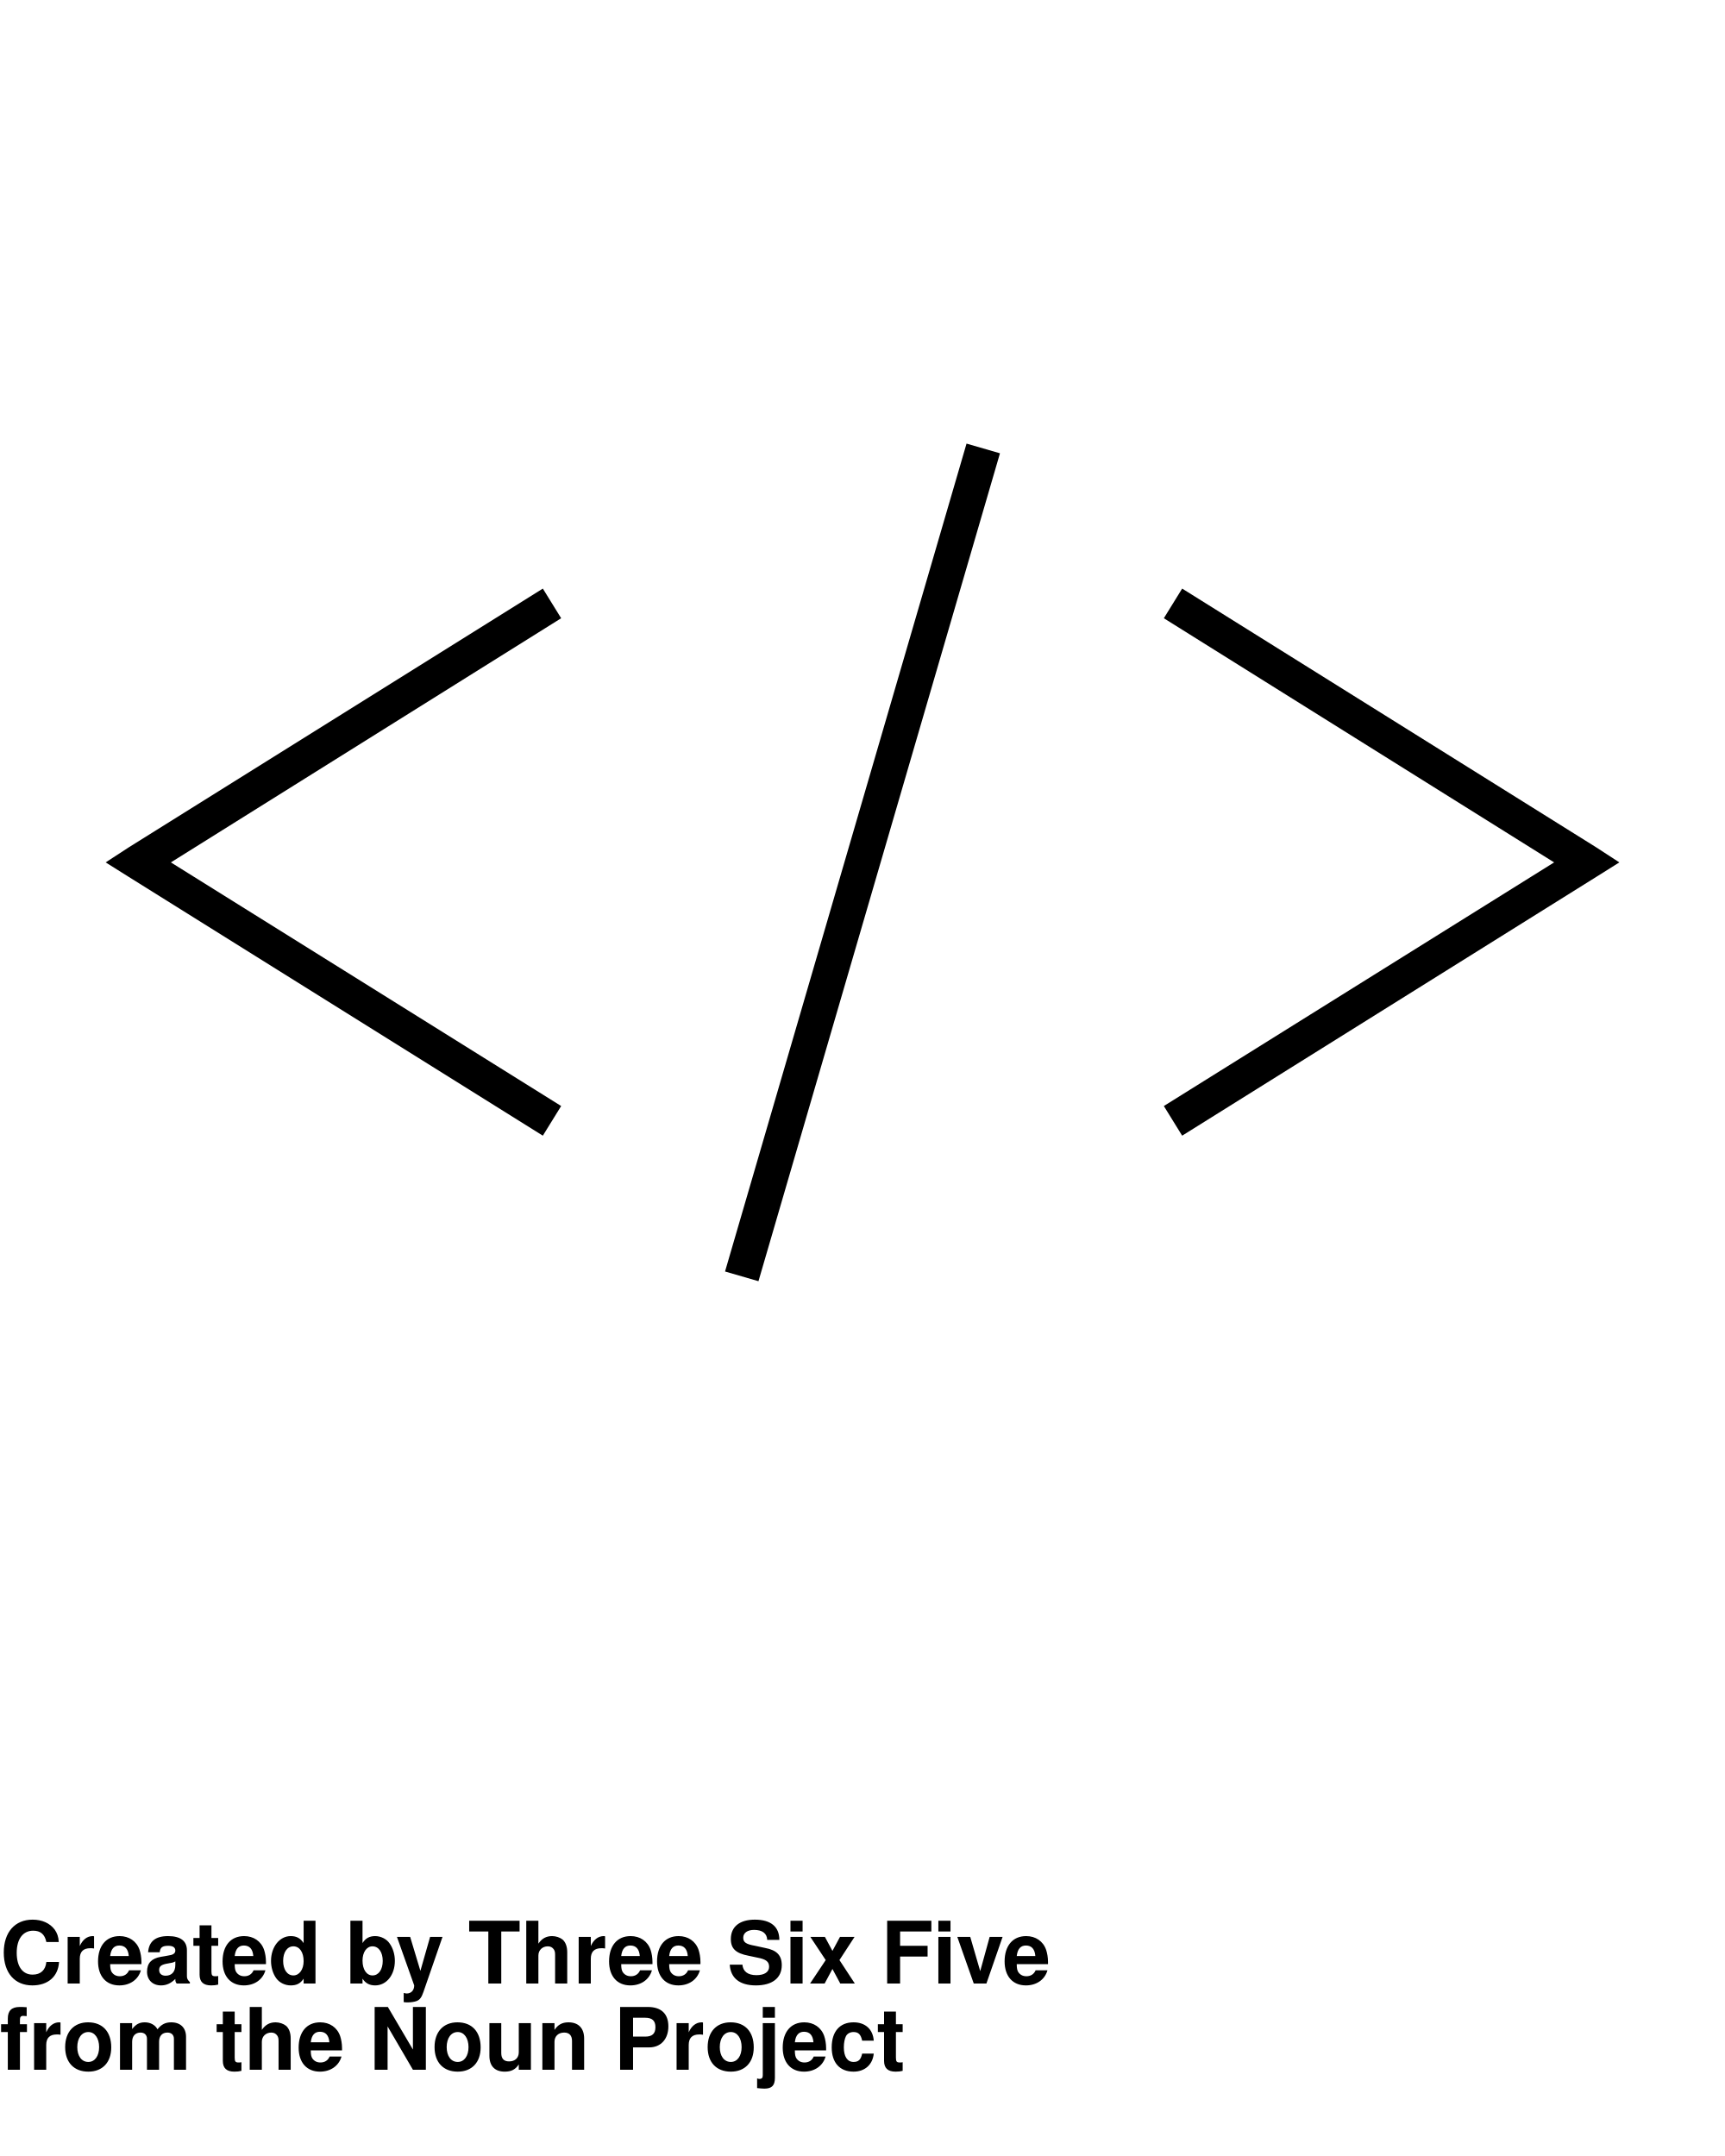
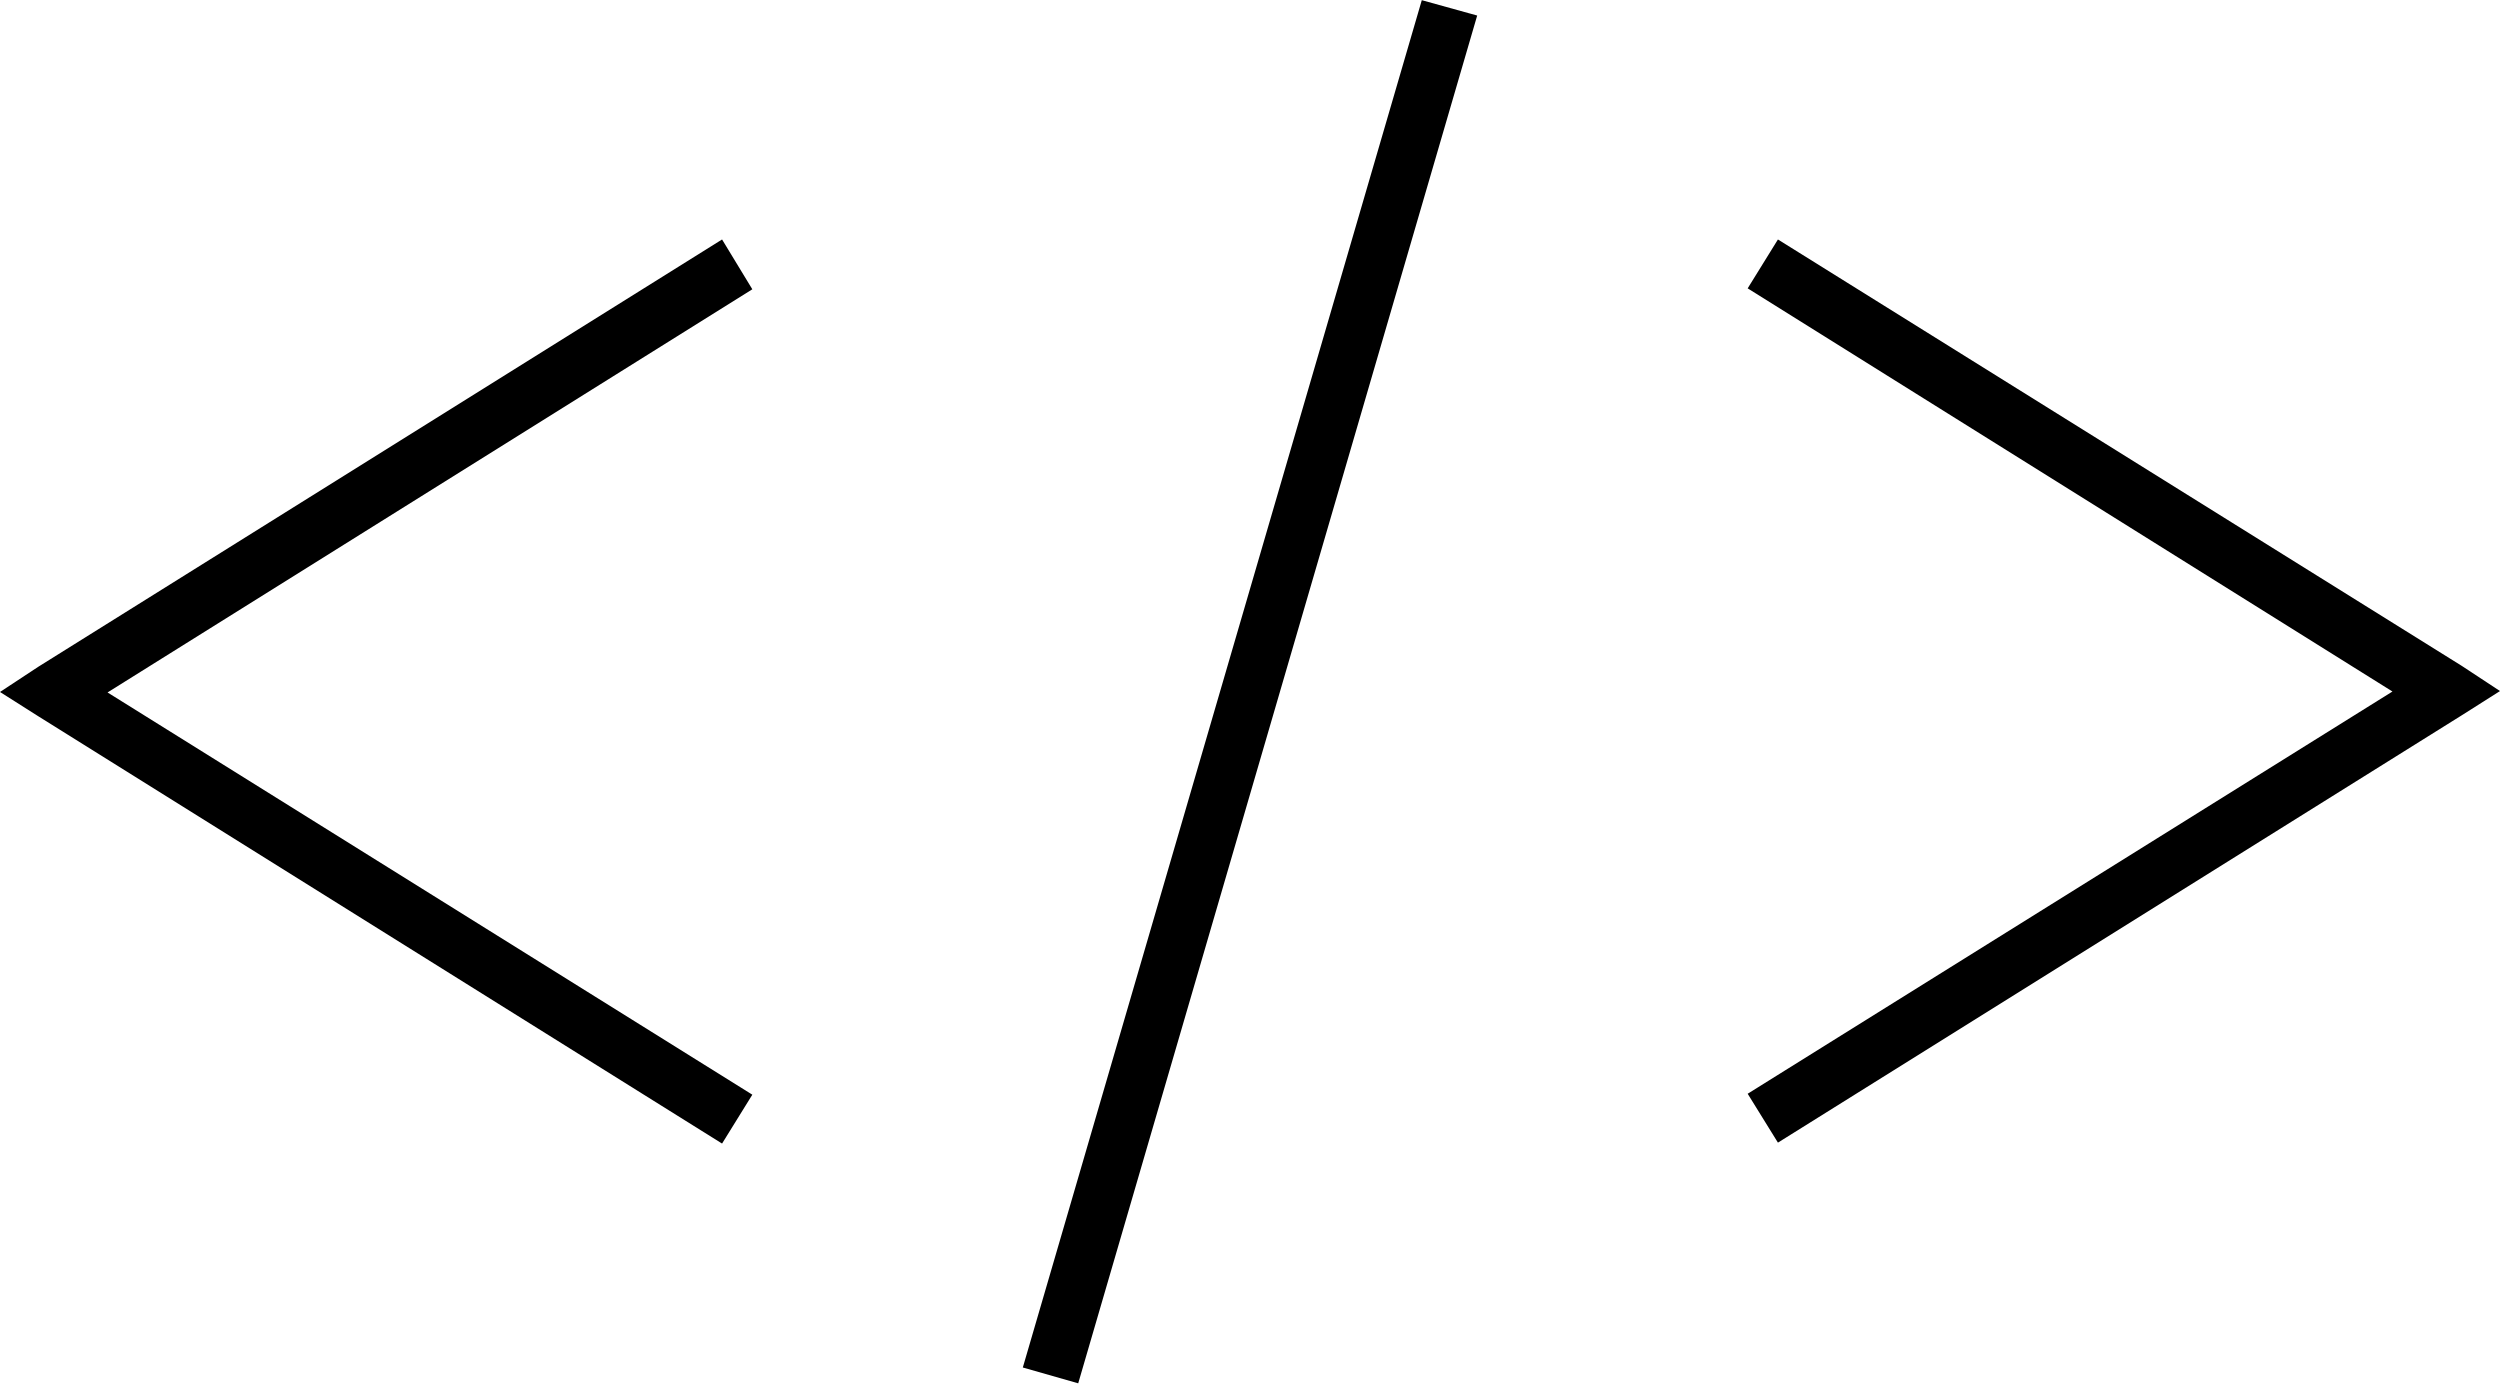
- <svg xmlns="http://www.w3.org/2000/svg" version="1.1" x="0px" y="0px" viewBox="0 0 100 125">
+ <svg xmlns="http://www.w3.org/2000/svg" version="1.1" id="Layer_1" x="0px" y="0px" viewBox="37.5 170.9 537 297.2" enable-background="new 37.5 170.9 537 297.2" xml:space="preserve">
  <g transform="translate(0,-952.3622)">
-     <path style="text-indent:0;text-transform:none;direction:ltr;block-progression:tb;baseline-shift:baseline;color:#000000;enable-background:accumulate;" d="m 56.031,978.081 -14,48 1.938,0.562 14,-48 -1.938,-0.562 z m -24.562,8.406 -24,15 -1.344,0.875 1.344,0.844 24,15 1.062,-1.719 L 9.906,1002.362 32.531,988.206 31.469,986.487 z m 37.062,0 -1.062,1.719 22.625,14.156 -22.625,14.125 1.062,1.719 24,-15 1.344,-0.844 -1.344,-0.875 -24,-15 z" fill="#000000" fill-opacity="1" stroke="none" marker="none" visibility="visible" display="inline" overflow="visible" />
+     <path d="M342.9,1123.3L257.2,1417l11.9,3.4l85.7-293.8L342.9,1123.3L342.9,1123.3z M192.6,1174.7l-146.9,91.8l-8.2,5.4l8.2,5.2   l146.9,91.8l6.5-10.5l-138.5-86.4l138.5-86.6L192.6,1174.7z M419.4,1174.7l-6.5,10.5l138.5,86.6l-138.5,86.4l6.5,10.5l146.9-91.8   l8.2-5.2l-8.2-5.4L419.4,1174.7z" />
  </g>
-   <text x="0" y="115" fill="#000000" font-size="5px" font-weight="bold" font-family="'Helvetica Neue', Helvetica, Arial-Unicode, Arial, Sans-serif">Created by Three Six Five</text>
-   <text x="0" y="120" fill="#000000" font-size="5px" font-weight="bold" font-family="'Helvetica Neue', Helvetica, Arial-Unicode, Arial, Sans-serif">from the Noun Project</text>
</svg>
